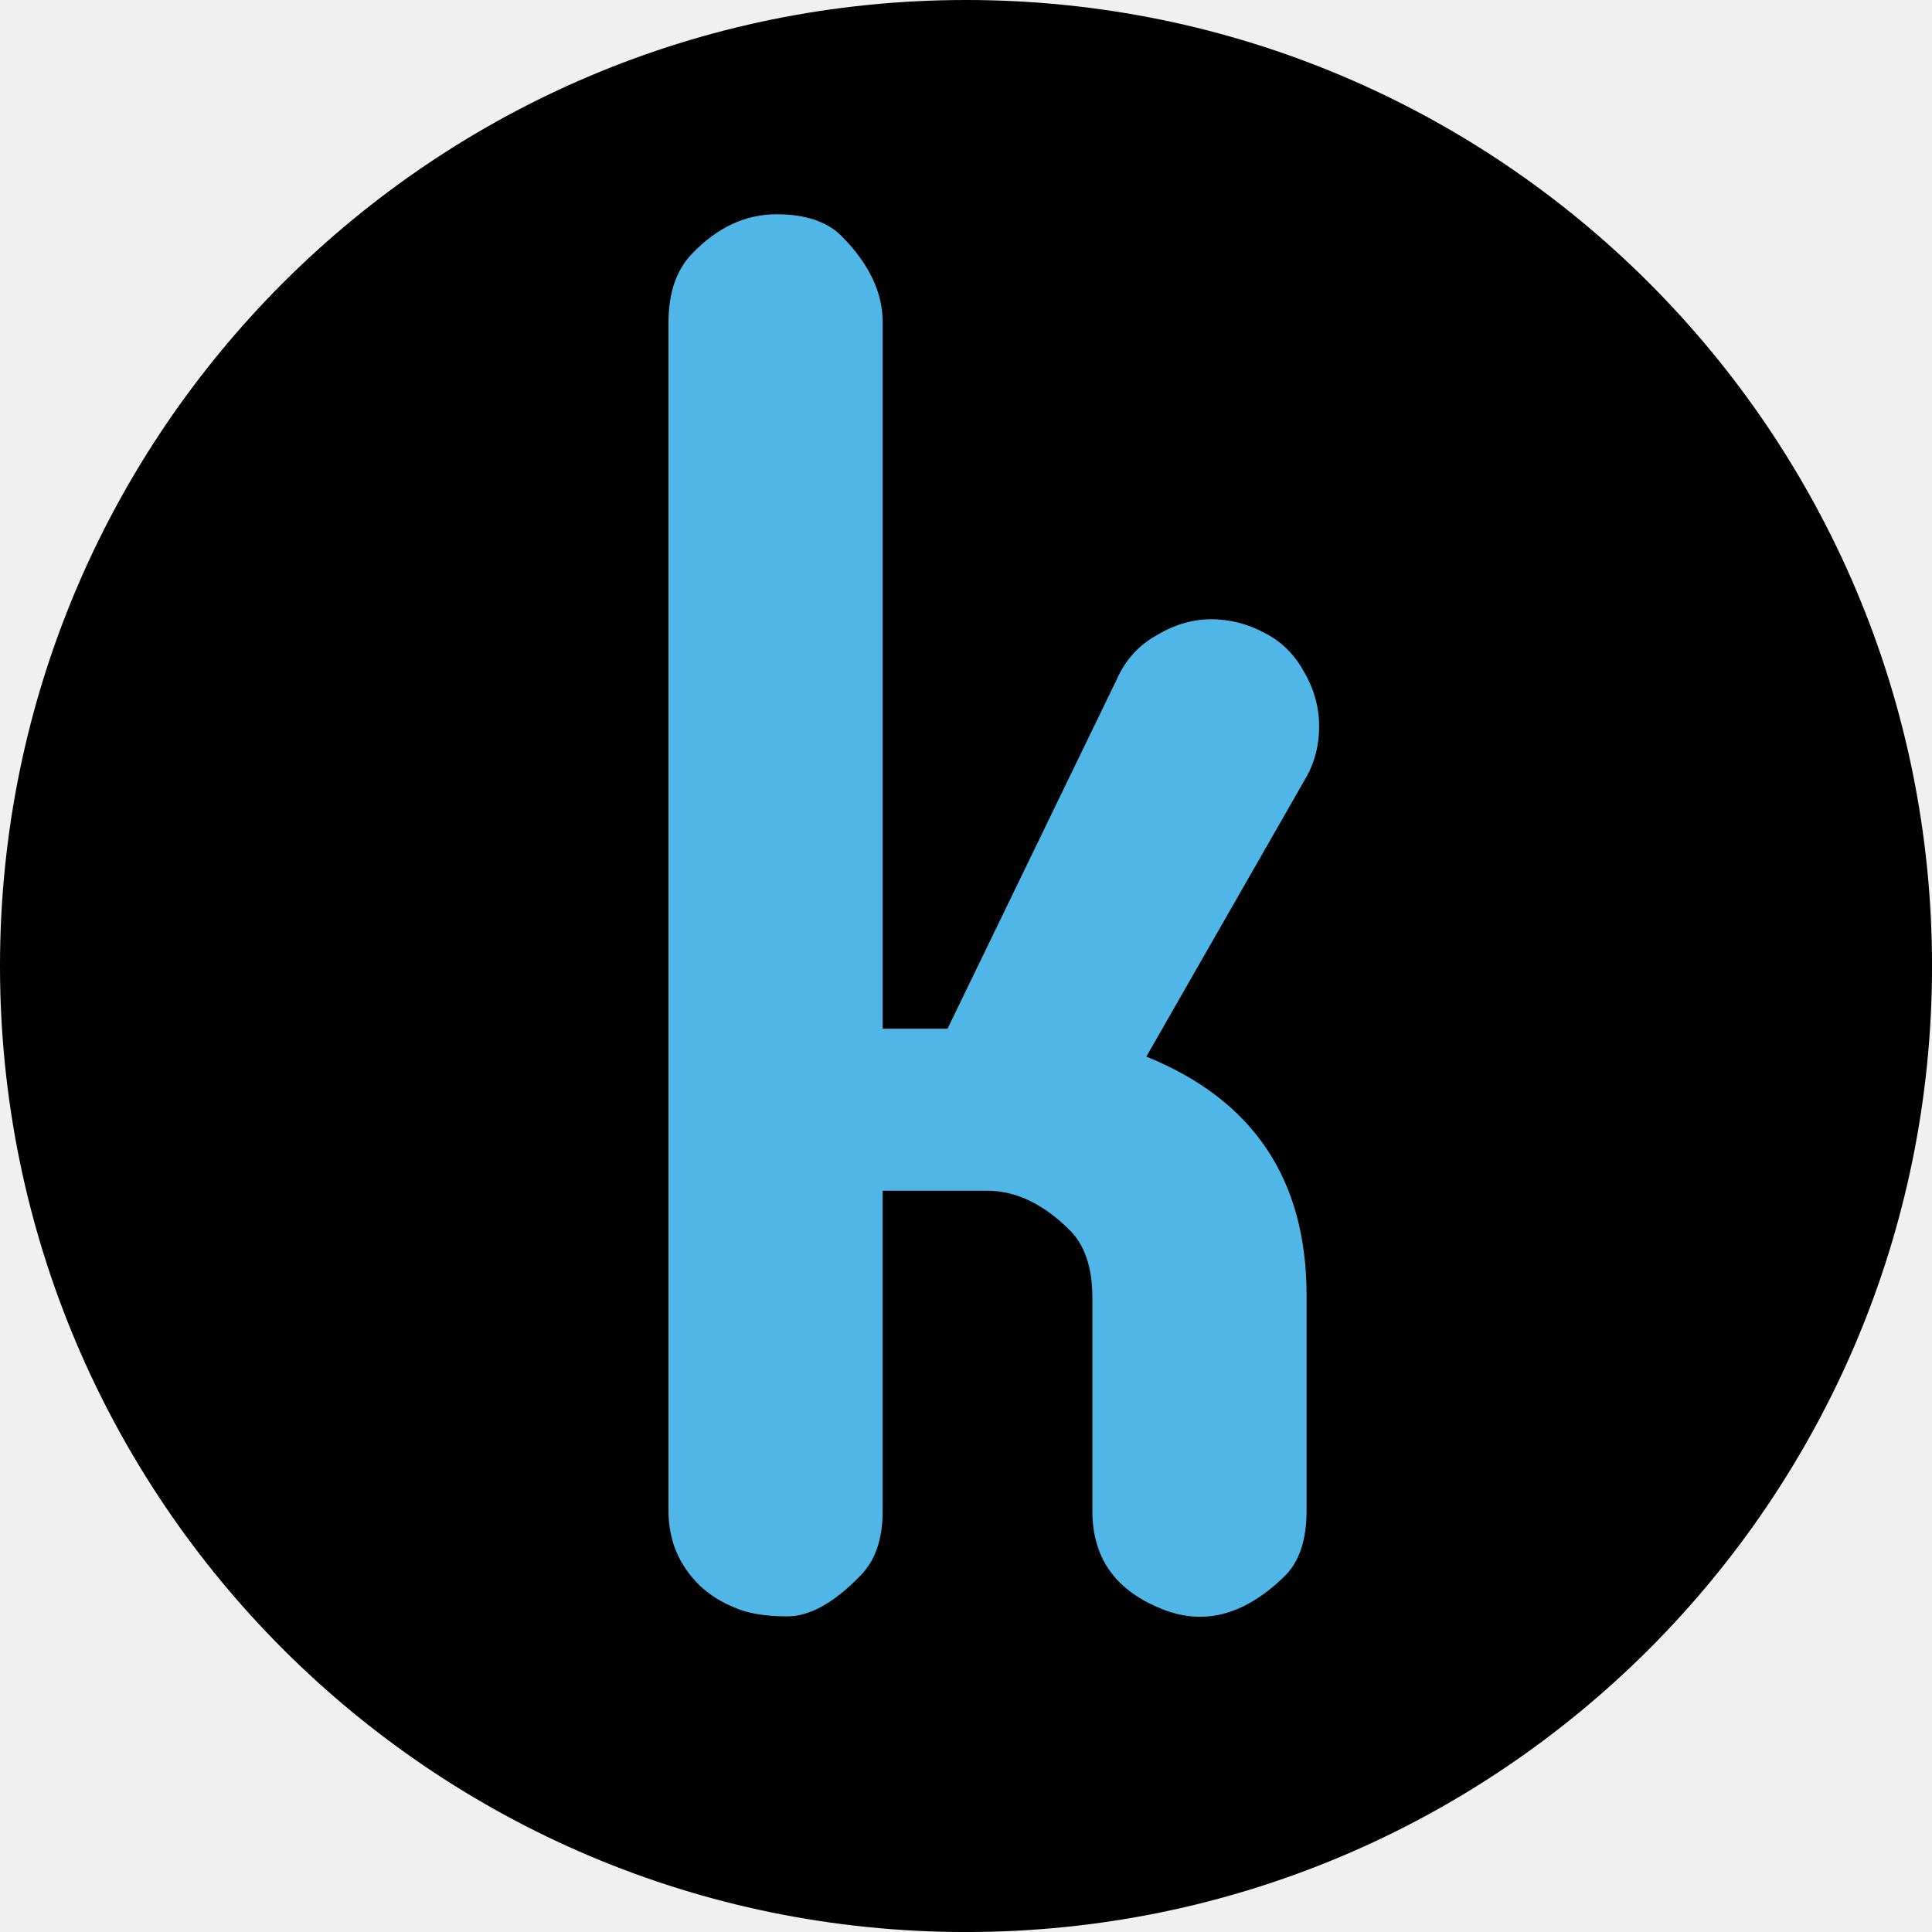
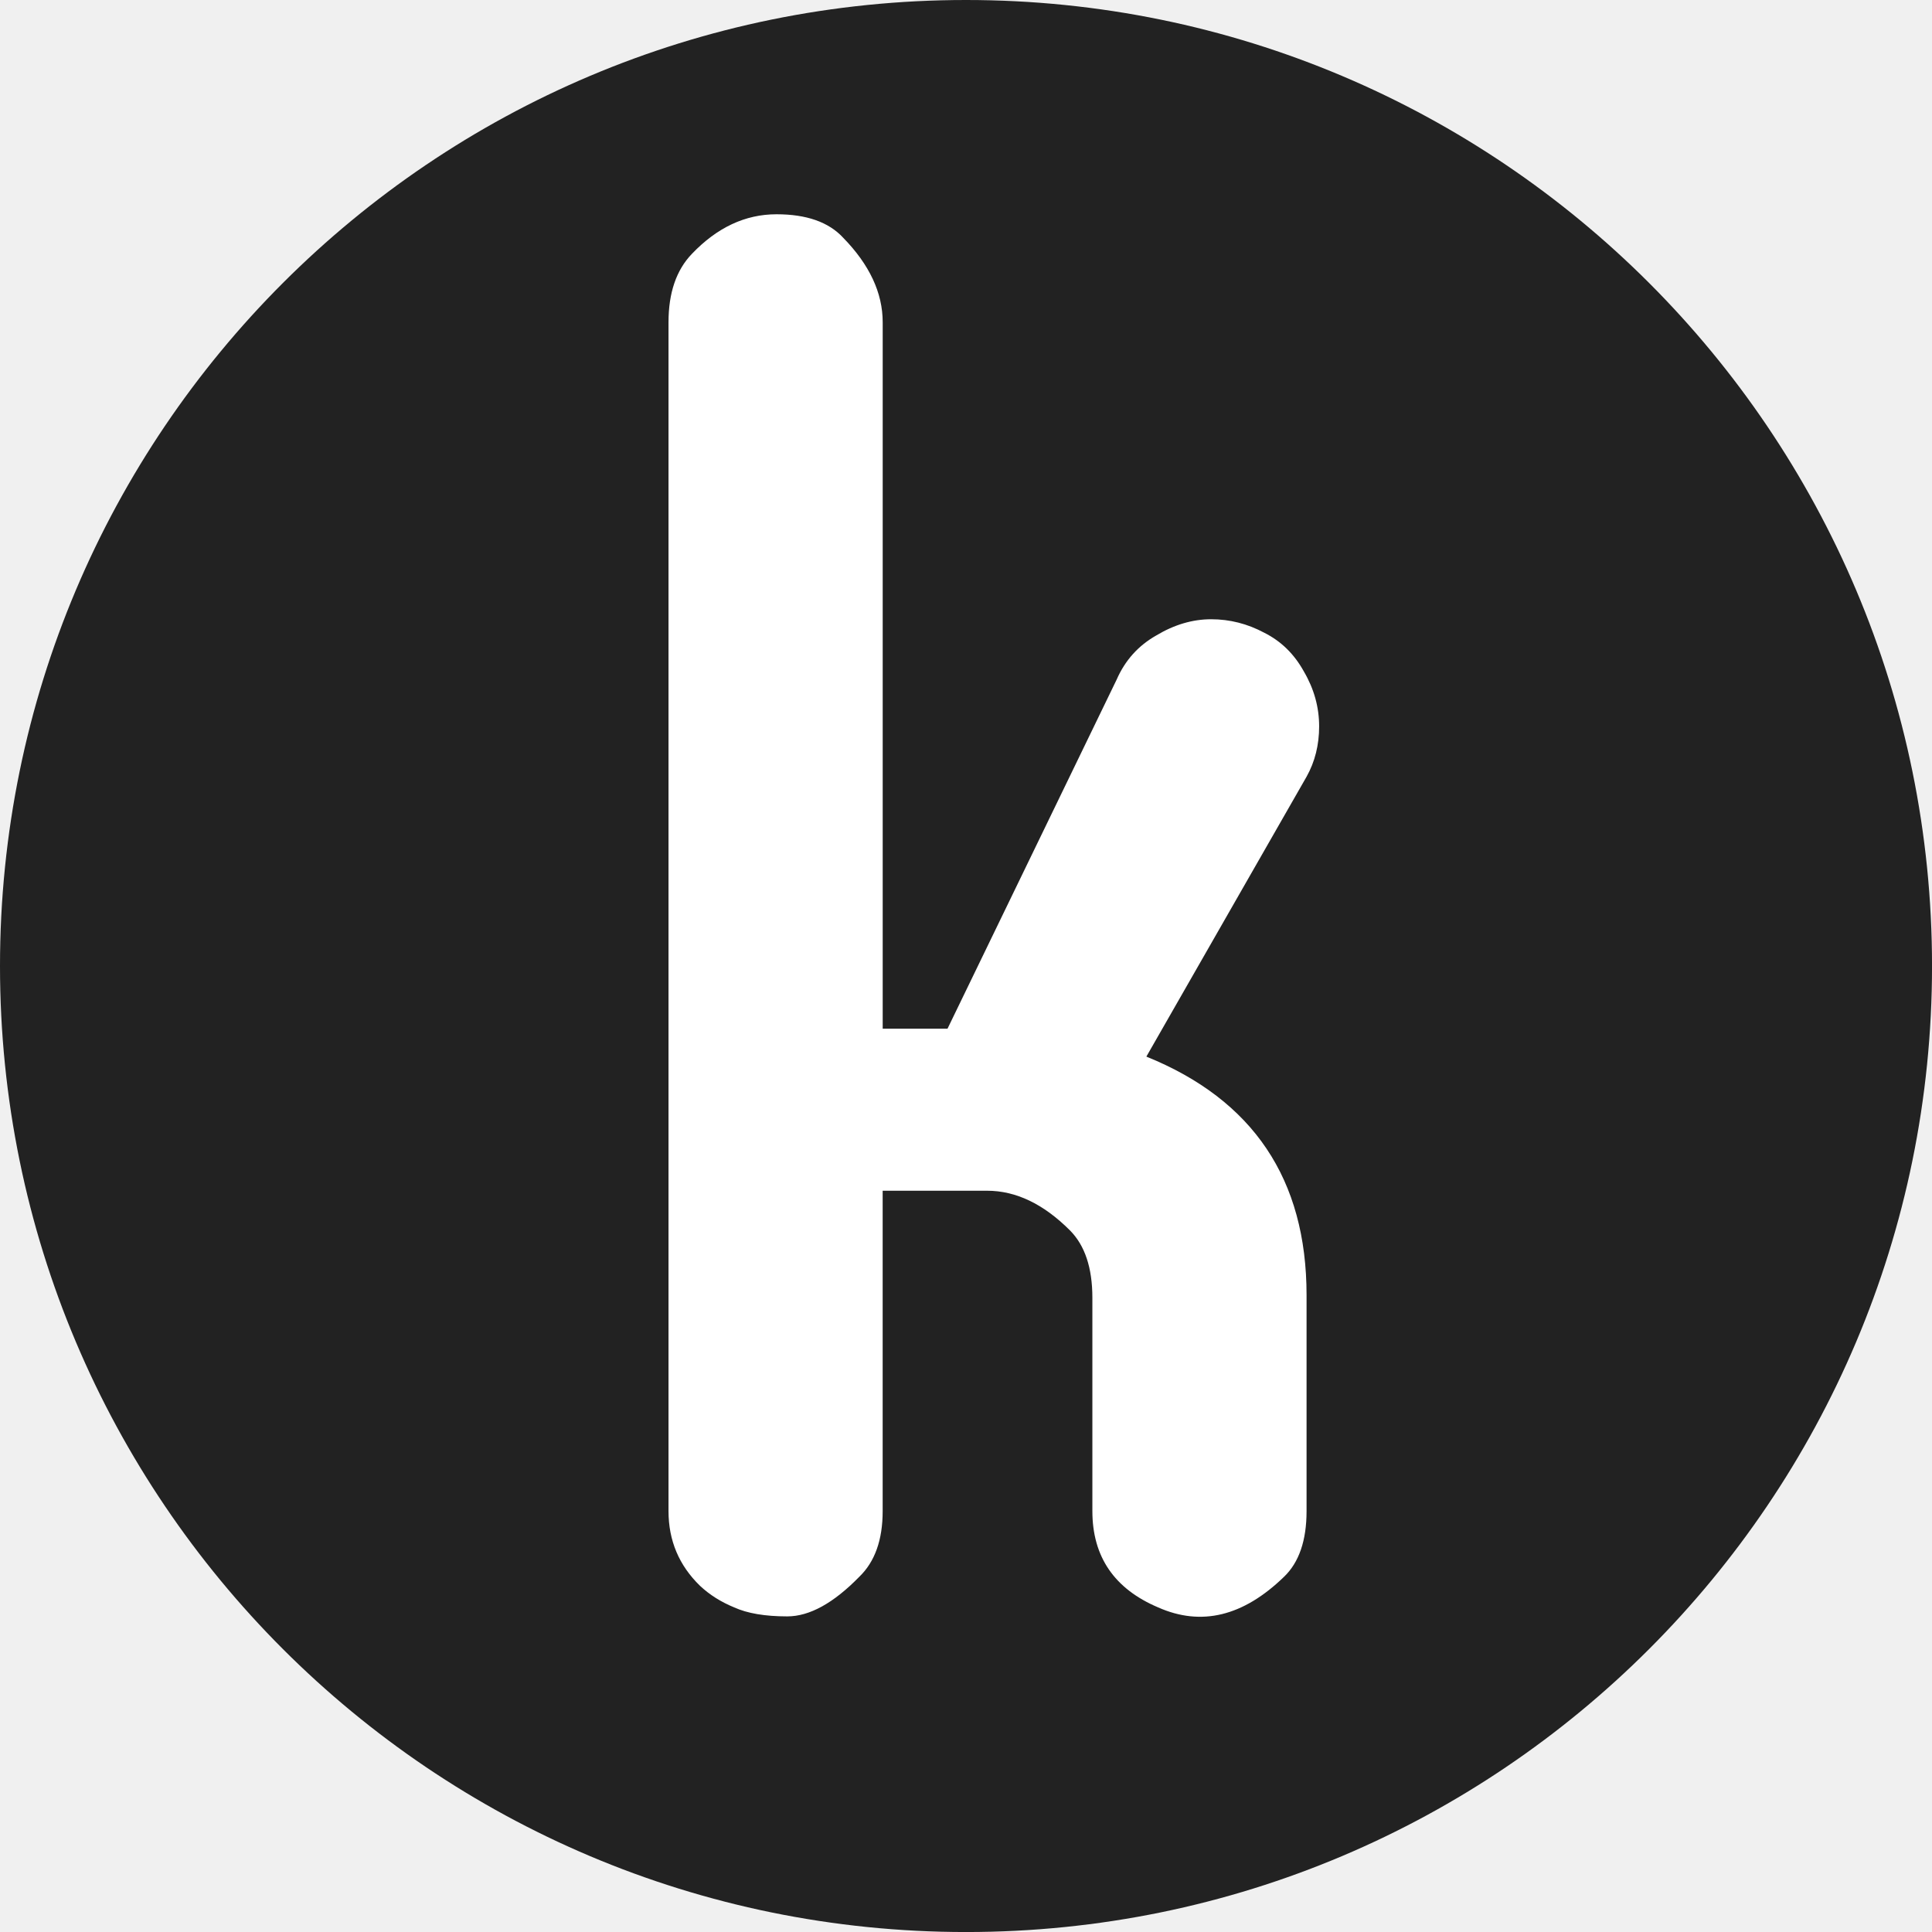
<svg xmlns="http://www.w3.org/2000/svg" width="256" height="256" viewBox="0 0 67.733 67.733" version="1.1" id="svg5">
  <defs id="defs2" />
  <g id="layer1">
-     <circle style="fill:#000000;stroke-width:0.533" id="path846" cx="33.867" cy="33.867" r="33.867" />
-     <g aria-label="k" id="text3148" style="font-size:64.614px;fill:#50b6e7;stroke-width:1.615">
+     <circle style="fill:#222222;stroke-width:0.533" id="path846" cx="33.867" cy="33.867" r="33.867" />
+     <g aria-label="k" id="text3148" style="font-size:64.614px;fill:#ffffff;stroke-width:1.615">
      <path d="m 40.19,37.043 q 5.616,2.272 5.616,8.361 v 7.572 q 0,1.546 -0.789,2.303 -2.145,2.082 -4.417,1.073 -2.303,-0.978 -2.303,-3.376 v -7.477 q 0,-1.577 -0.789,-2.366 -1.388,-1.388 -2.903,-1.388 h -3.66 v 11.232 q 0,1.514 -0.82,2.303 -1.357,1.388 -2.524,1.388 -1.167,0 -1.861,-0.315 -0.694,-0.284 -1.199,-0.757 -1.104,-1.073 -1.104,-2.619 V 11.298 q 0,-1.546 0.82,-2.398 1.325,-1.388 2.966,-1.388 1.577,0 2.335,0.82 1.388,1.42 1.388,2.966 V 36.065 h 2.272 l 5.931,-12.241 q 0.442,-1.01 1.388,-1.546 0.946,-0.568 1.925,-0.568 0.978,0 1.861,0.473 0.883,0.442 1.388,1.357 0.536,0.915 0.536,1.925 0,0.978 -0.442,1.767 z" style="-inkscape-font-specification:Supermercado" id="path22154" />
    </g>
  </g>
</svg>
